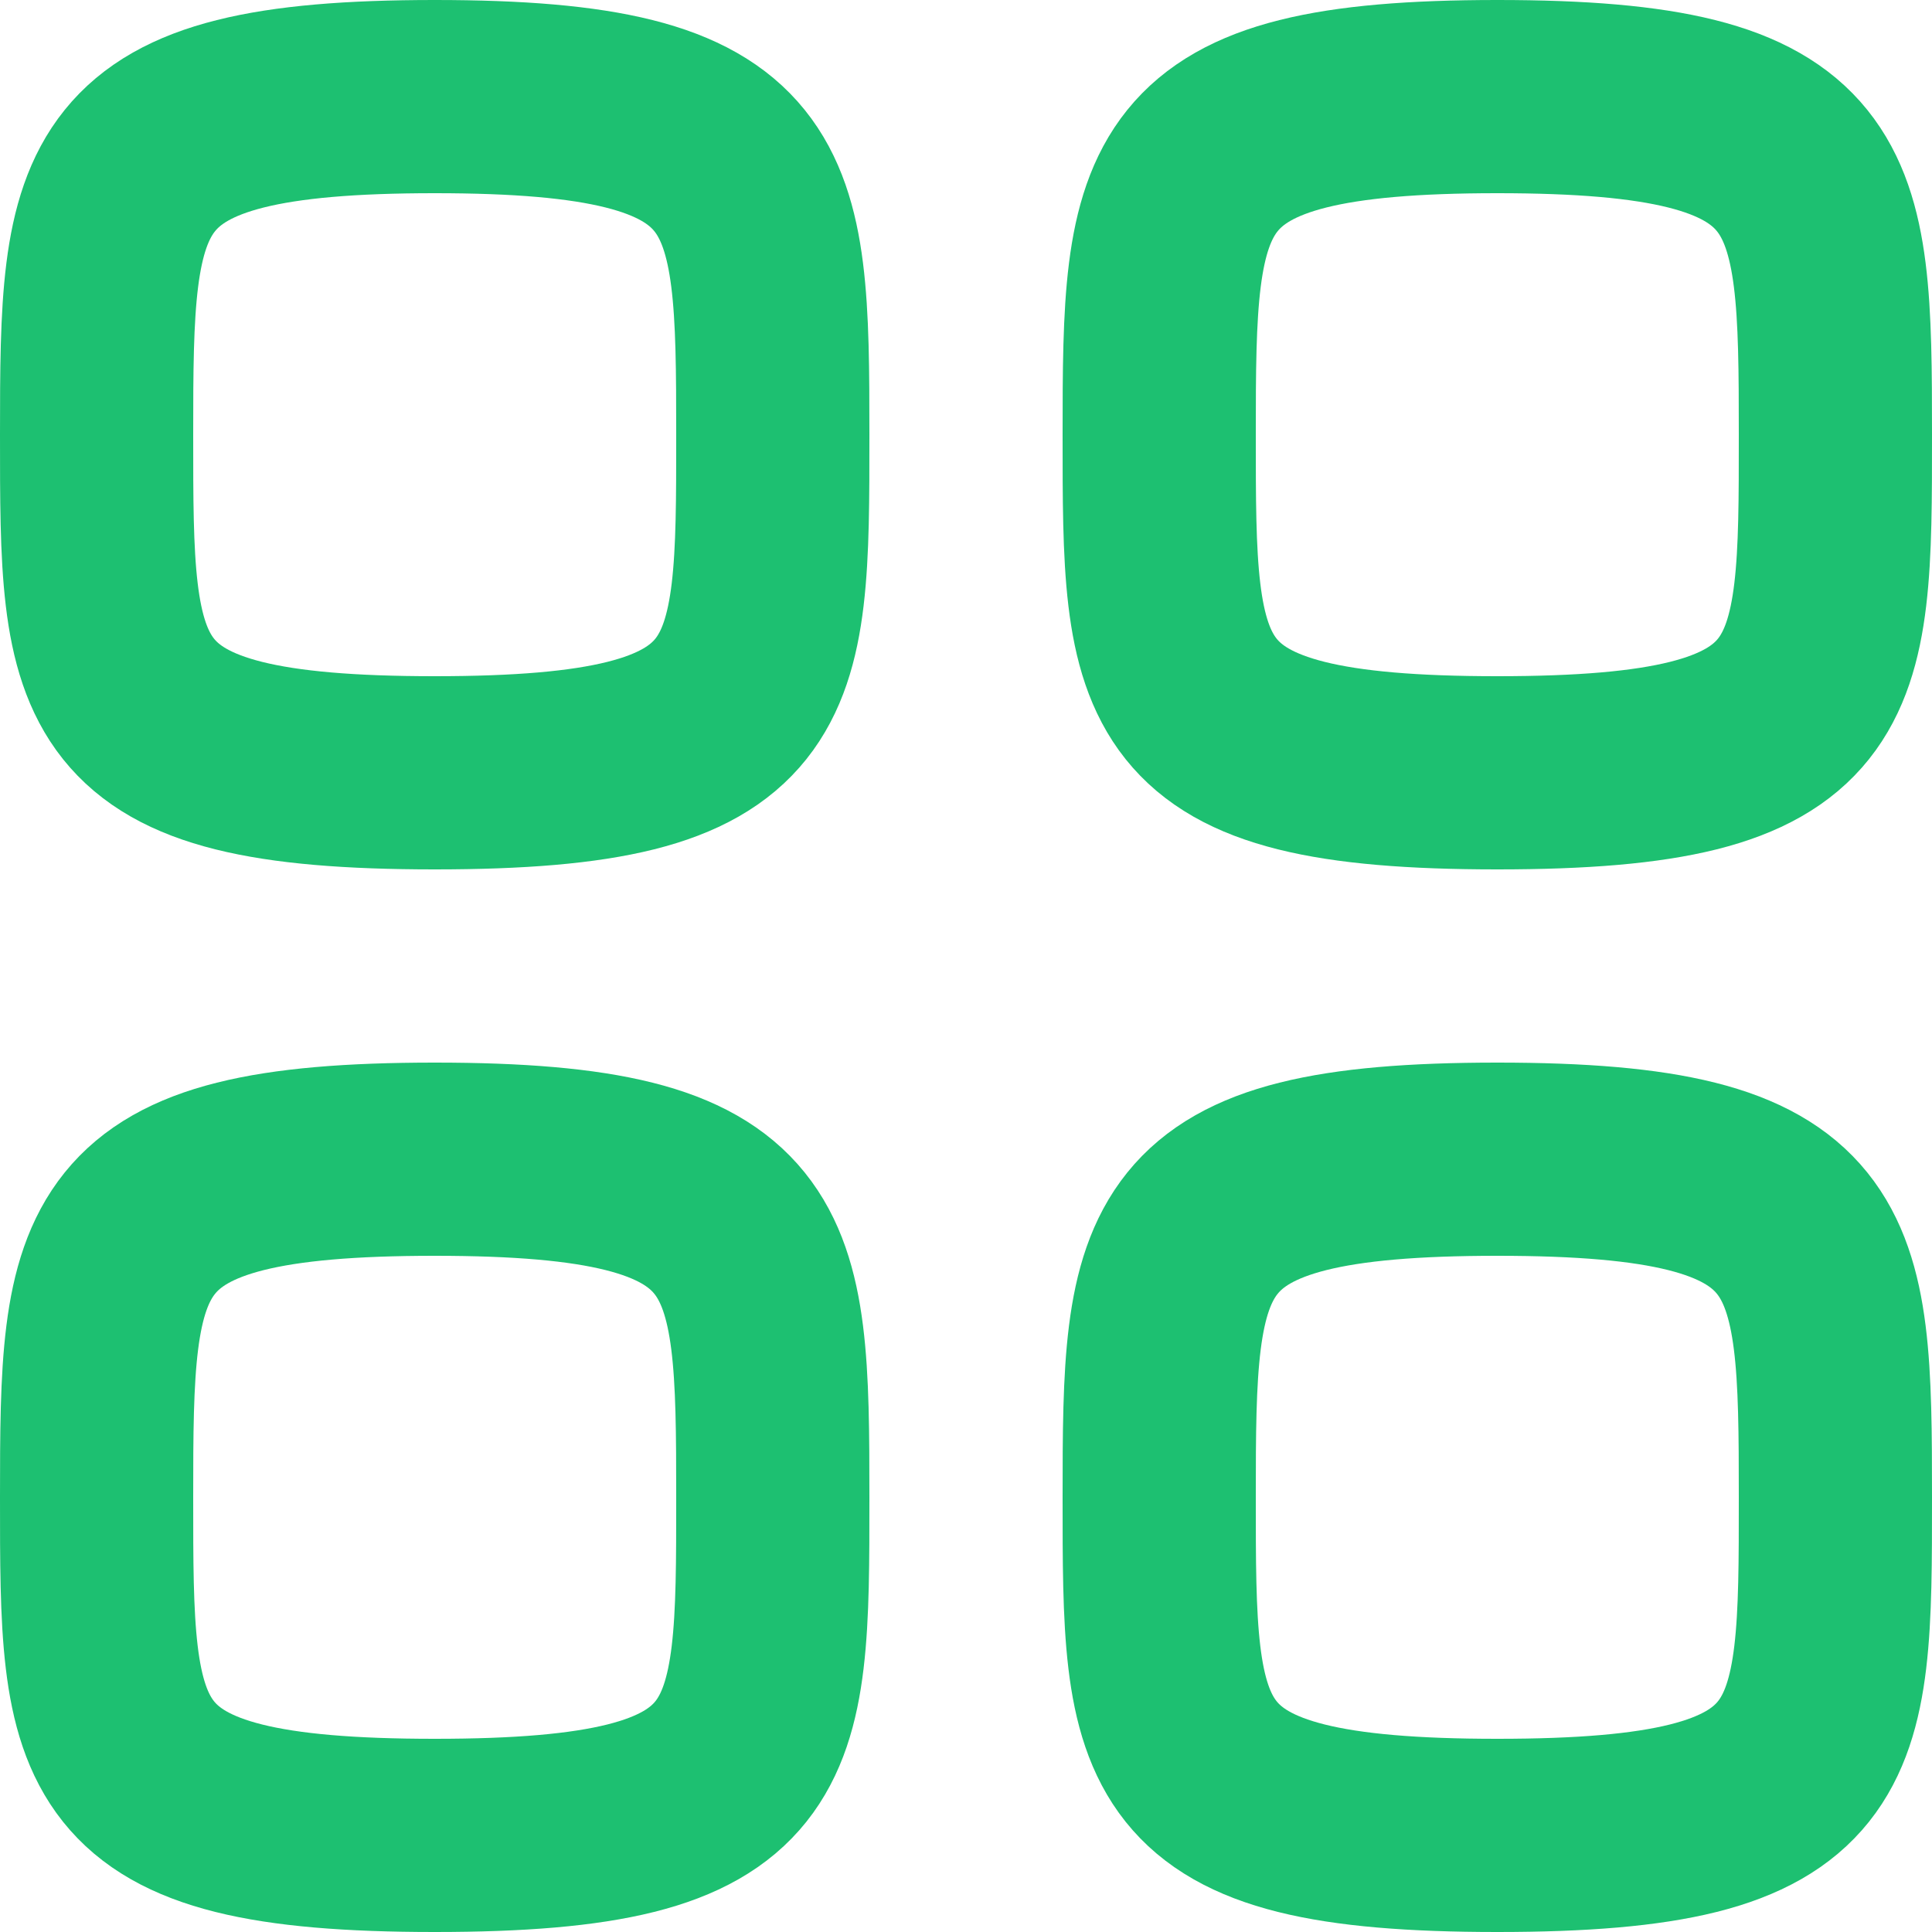
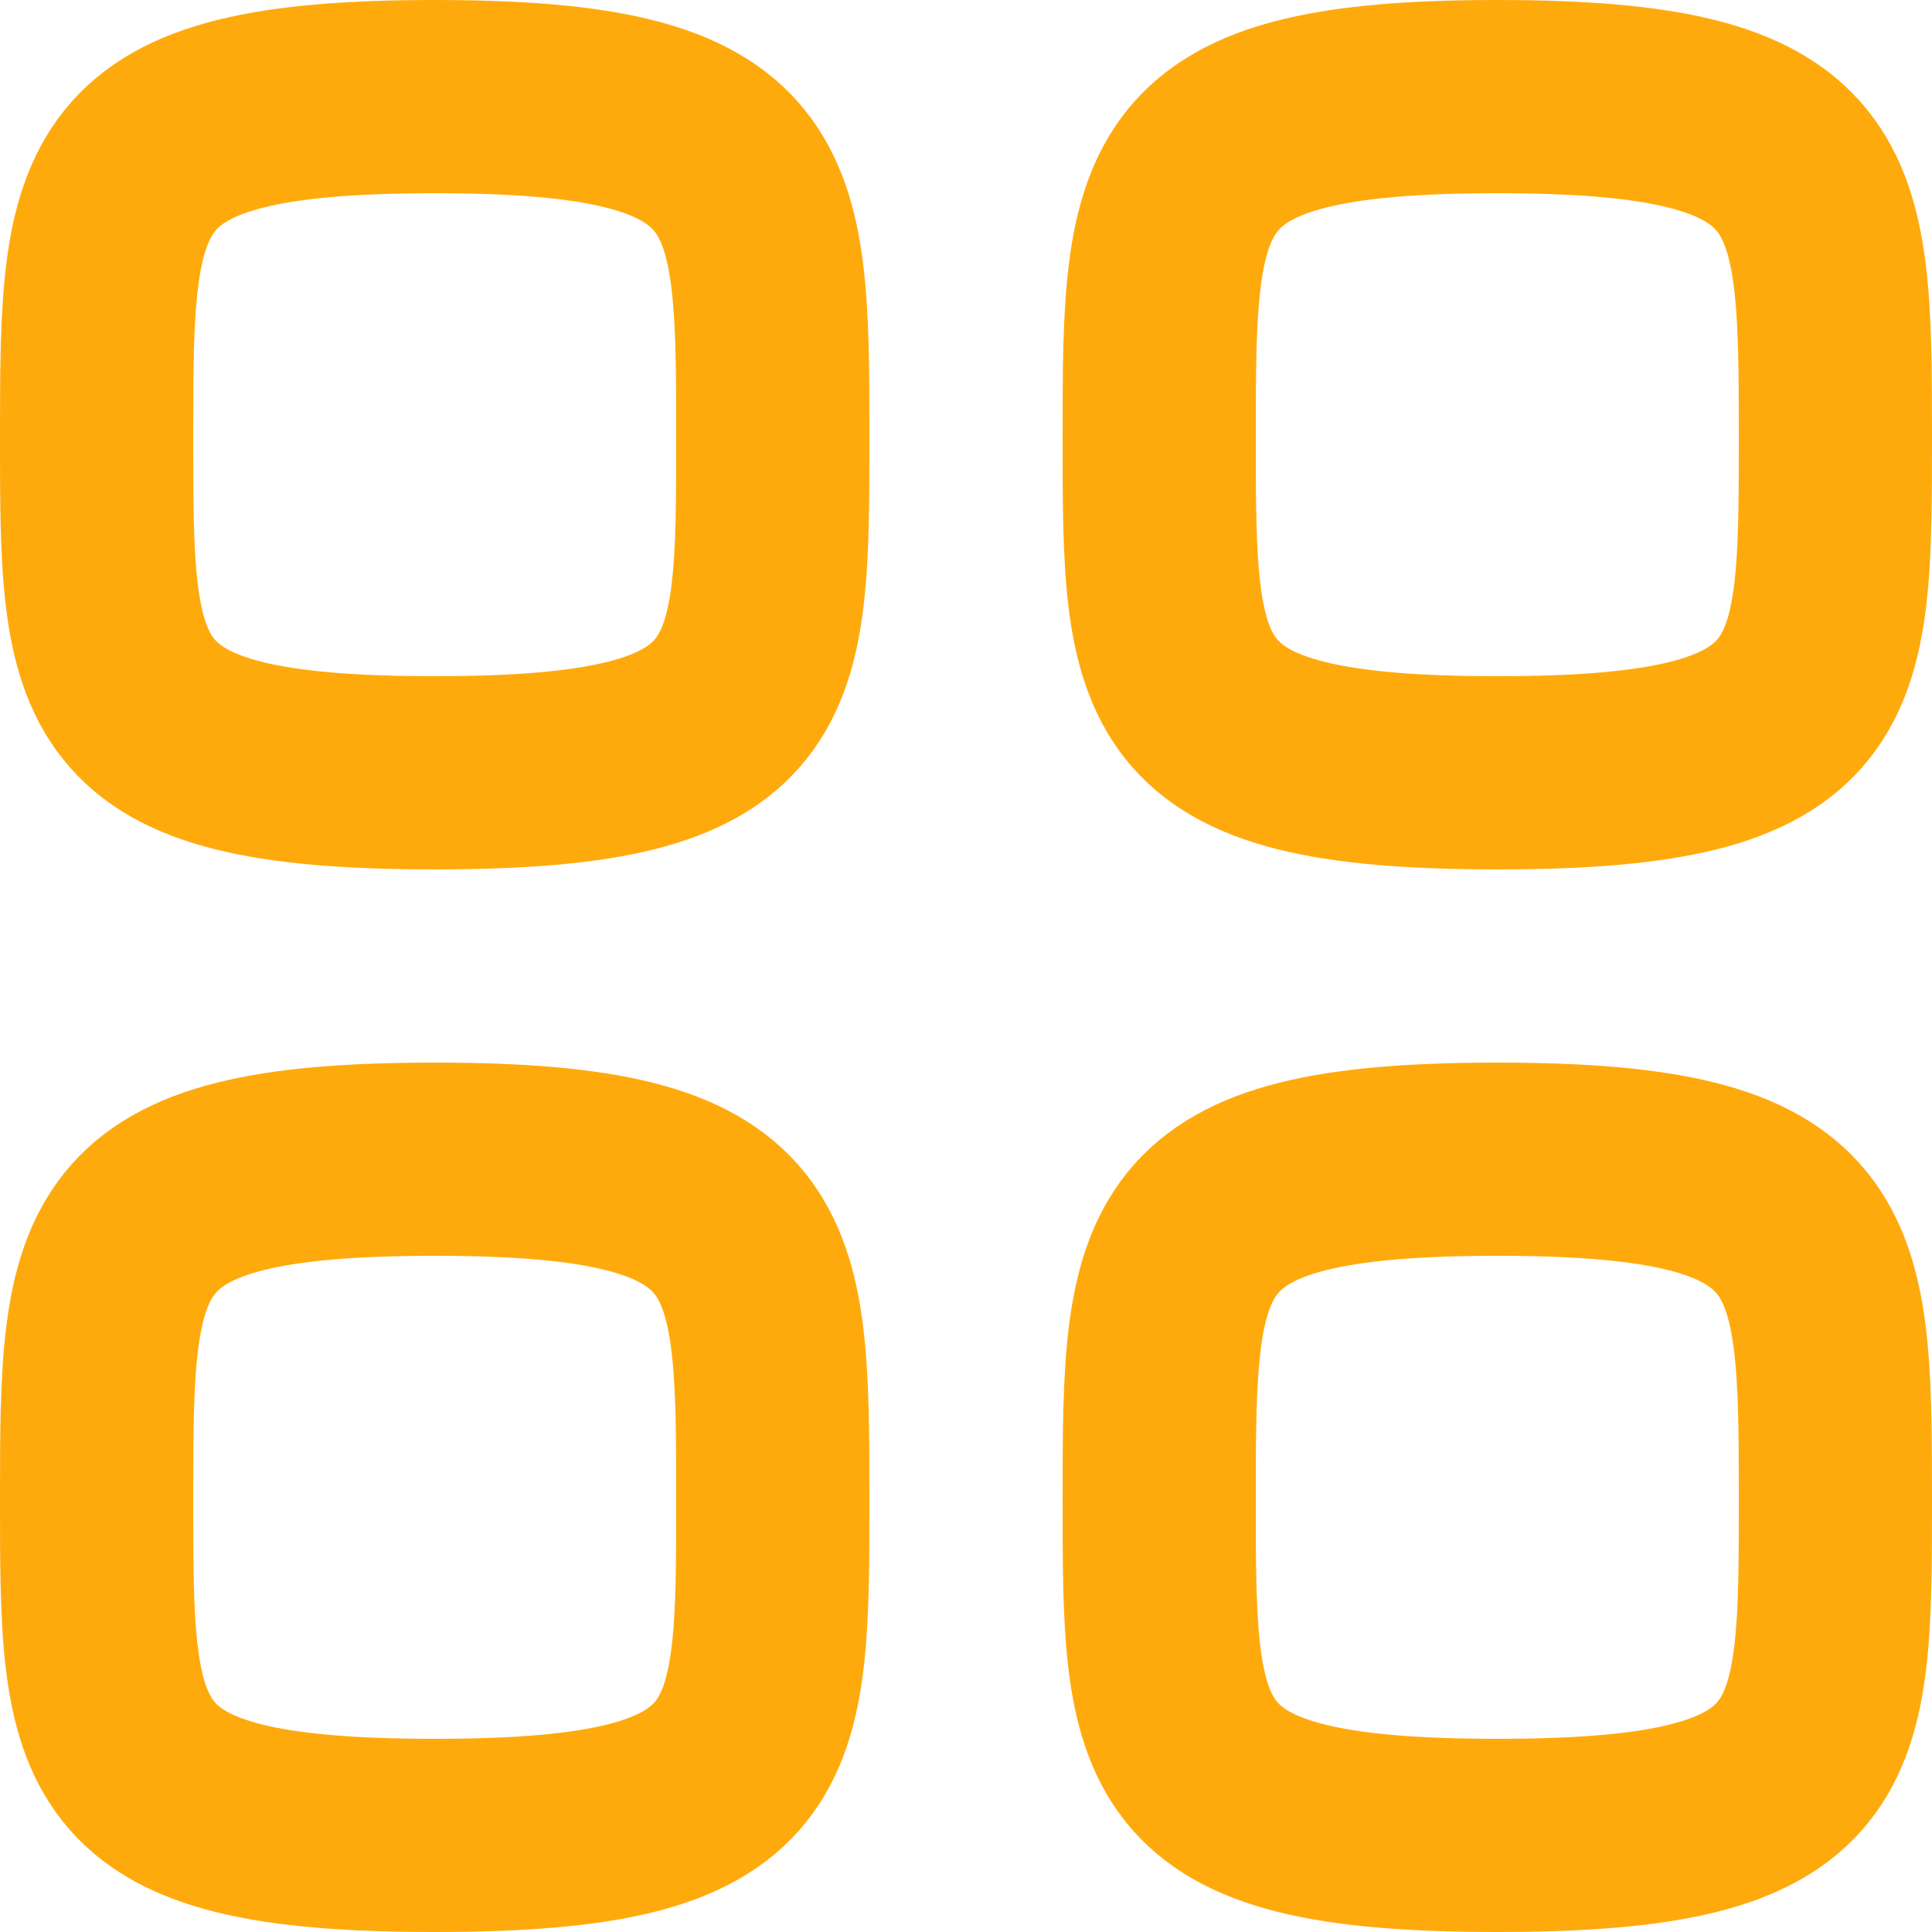
<svg xmlns="http://www.w3.org/2000/svg" width="20" height="20" viewBox="0 0 20 20" fill="none">
-   <path fill-rule="evenodd" clip-rule="evenodd" d="M1 4.5C1 1.875 1.028 1 4.5 1C7.972 1 8 1.875 8 4.5C8 7.125 8.011 8 4.5 8C0.989 8 1 7.125 1 4.5Z" stroke="#1DC071" stroke-width="2" stroke-linecap="round" stroke-linejoin="round" />
-   <path fill-rule="evenodd" clip-rule="evenodd" d="M12 4.5C12 1.875 12.028 1 15.5 1C18.972 1 19 1.875 19 4.5C19 7.125 19.011 8 15.5 8C11.989 8 12 7.125 12 4.5Z" stroke="#1DC071" stroke-width="2" stroke-linecap="round" stroke-linejoin="round" />
-   <path fill-rule="evenodd" clip-rule="evenodd" d="M1 15.5C1 12.875 1.028 12 4.5 12C7.972 12 8 12.875 8 15.5C8 18.125 8.011 19 4.5 19C0.989 19 1 18.125 1 15.5Z" stroke="#1DC071" stroke-width="2" stroke-linecap="round" stroke-linejoin="round" />
-   <path fill-rule="evenodd" clip-rule="evenodd" d="M12 15.5C12 12.875 12.028 12 15.5 12C18.972 12 19 12.875 19 15.5C19 18.125 19.011 19 15.5 19C11.989 19 12 18.125 12 15.5Z" stroke="#1DC071" stroke-width="2" stroke-linecap="round" stroke-linejoin="round" />
+   <path fill-rule="evenodd" clip-rule="evenodd" d="M1 4.5C1 1.875 1.028 1 4.5 1C7.972 1 8 1.875 8 4.5C8 7.125 8.011 8 4.5 8C0.989 8 1 7.125 1 4.5Z" stroke="#ffaa0c" stroke-width="2" stroke-linecap="round" stroke-linejoin="round" />
+   <path fill-rule="evenodd" clip-rule="evenodd" d="M12 4.5C12 1.875 12.028 1 15.5 1C18.972 1 19 1.875 19 4.5C19 7.125 19.011 8 15.5 8C11.989 8 12 7.125 12 4.5Z" stroke="#ffaa0c" stroke-width="2" stroke-linecap="round" stroke-linejoin="round" />
+   <path fill-rule="evenodd" clip-rule="evenodd" d="M1 15.5C1 12.875 1.028 12 4.5 12C7.972 12 8 12.875 8 15.5C8 18.125 8.011 19 4.5 19C0.989 19 1 18.125 1 15.5Z" stroke="#ffaa0c" stroke-width="2" stroke-linecap="round" stroke-linejoin="round" />
+   <path fill-rule="evenodd" clip-rule="evenodd" d="M12 15.5C12 12.875 12.028 12 15.5 12C18.972 12 19 12.875 19 15.5C19 18.125 19.011 19 15.5 19C11.989 19 12 18.125 12 15.5Z" stroke="#ffaa0c" stroke-width="2" stroke-linecap="round" stroke-linejoin="round" />
</svg>
